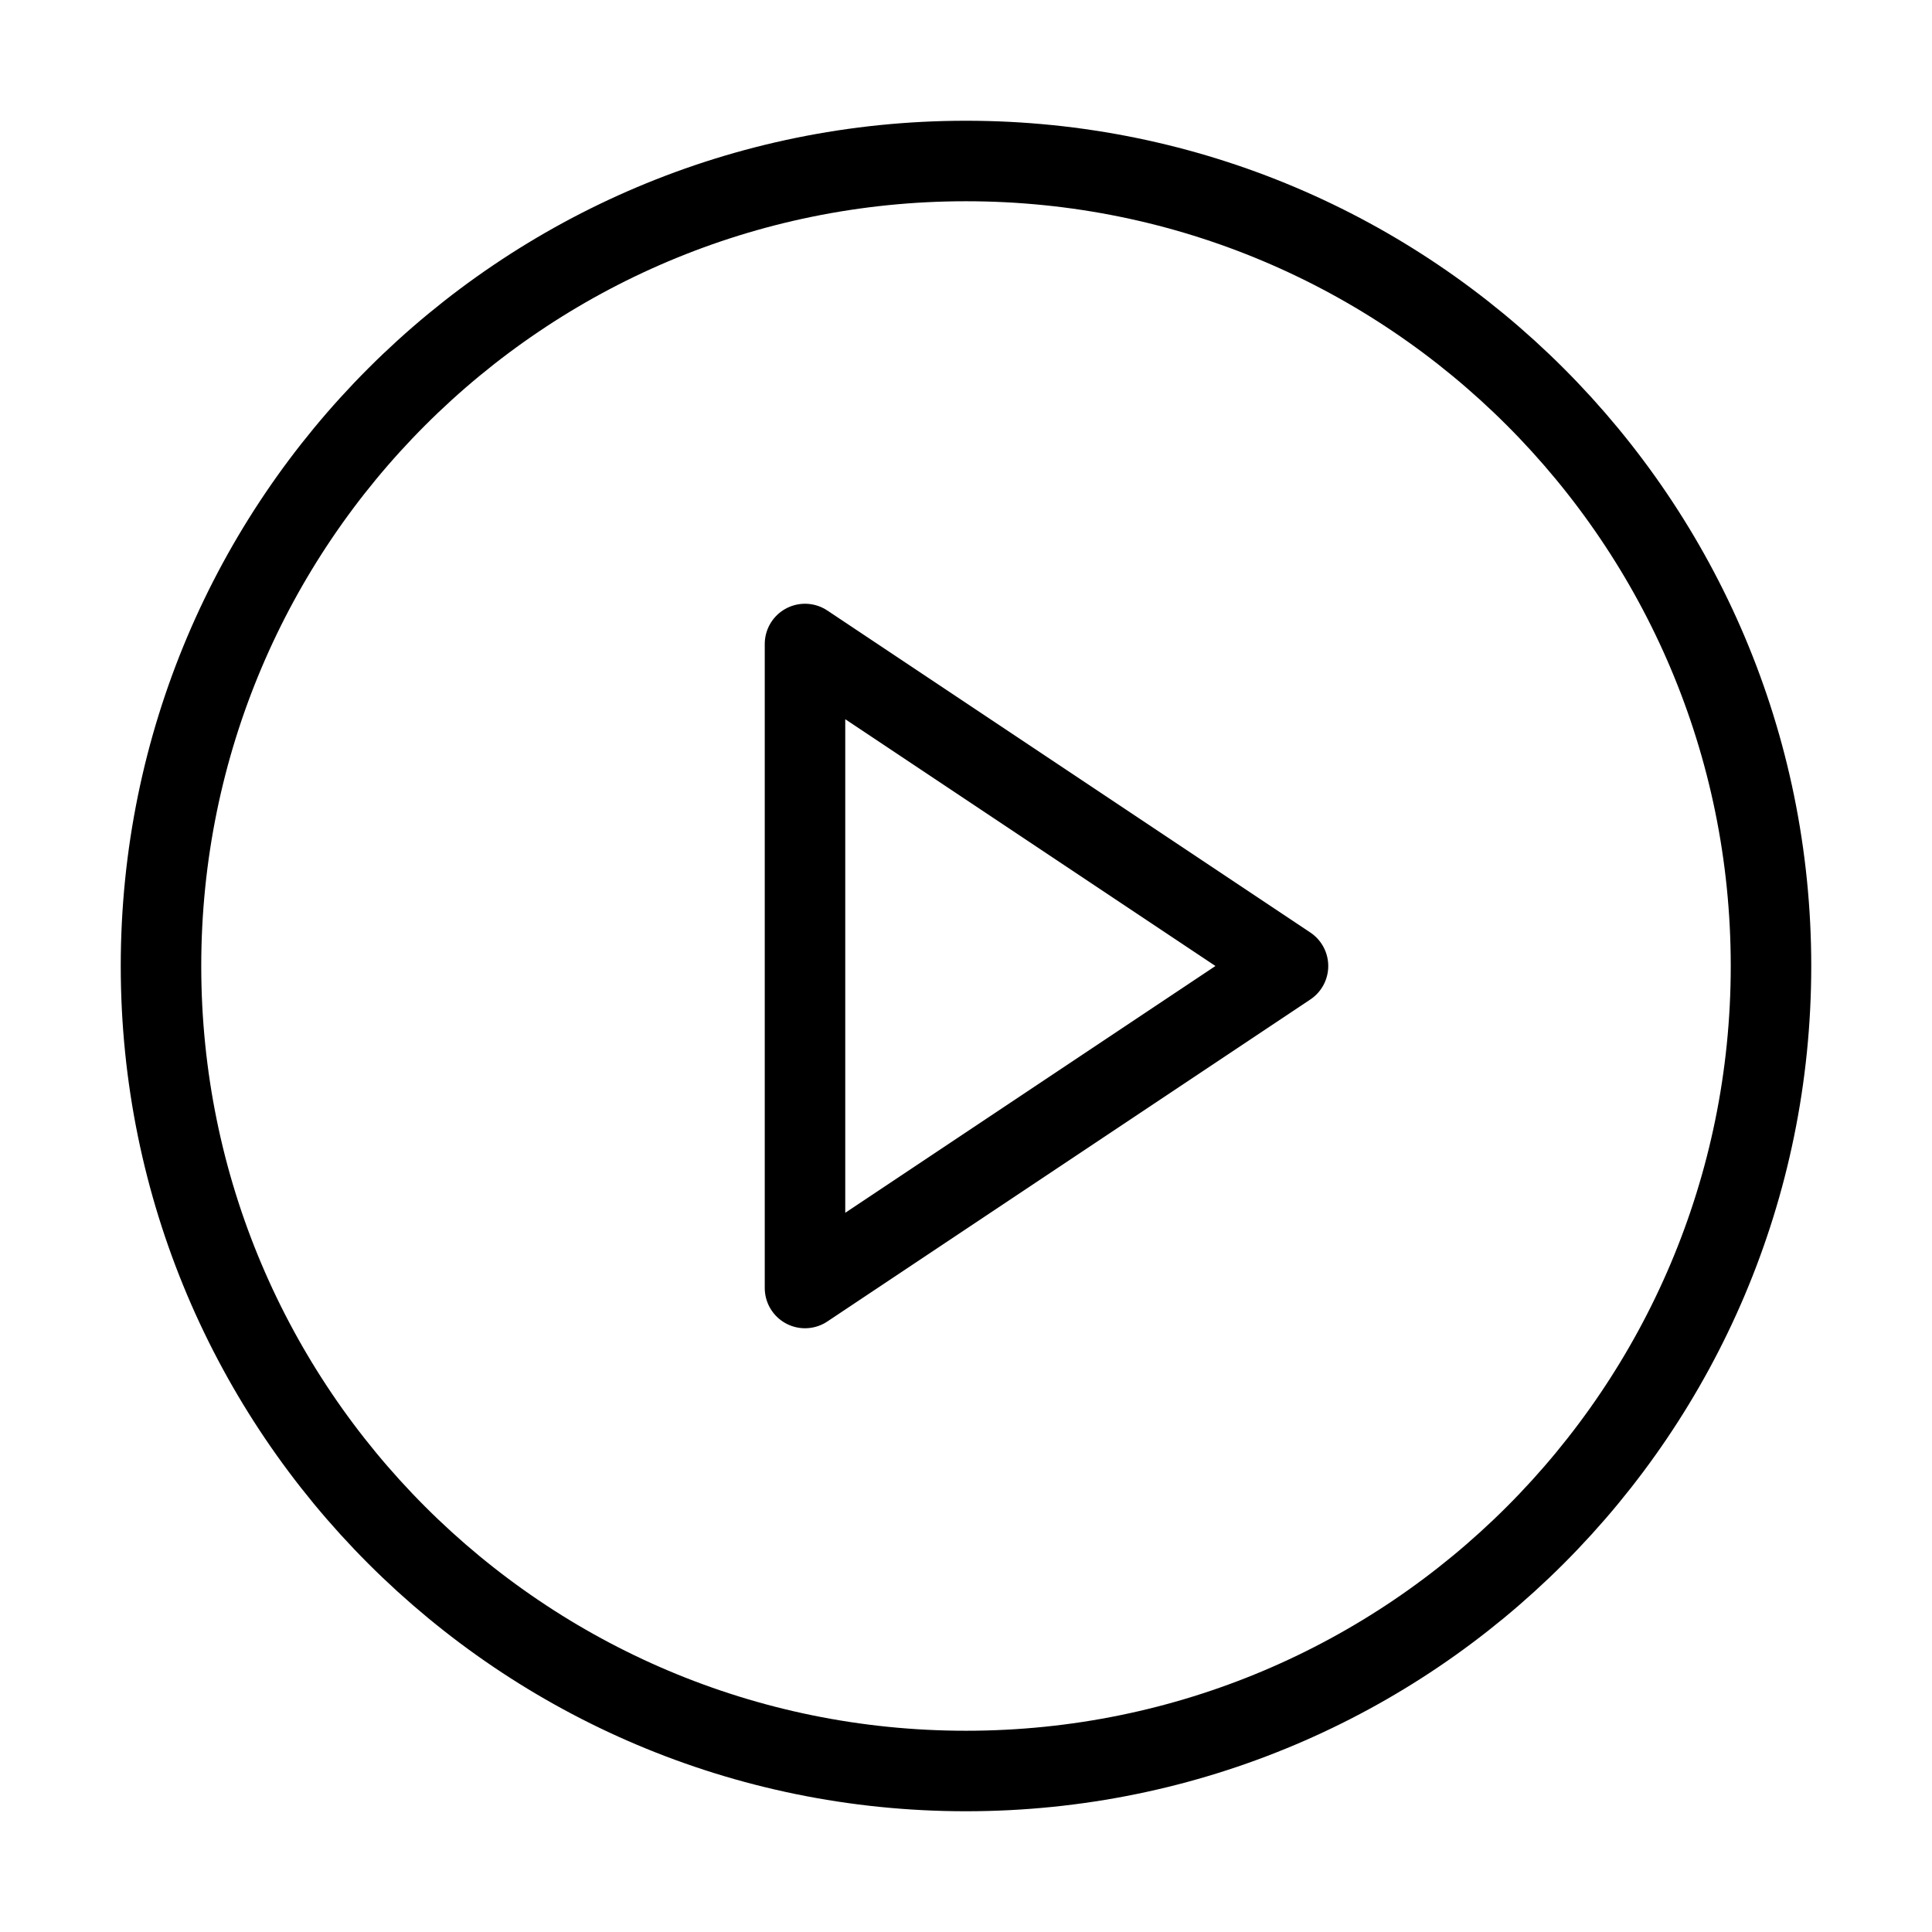
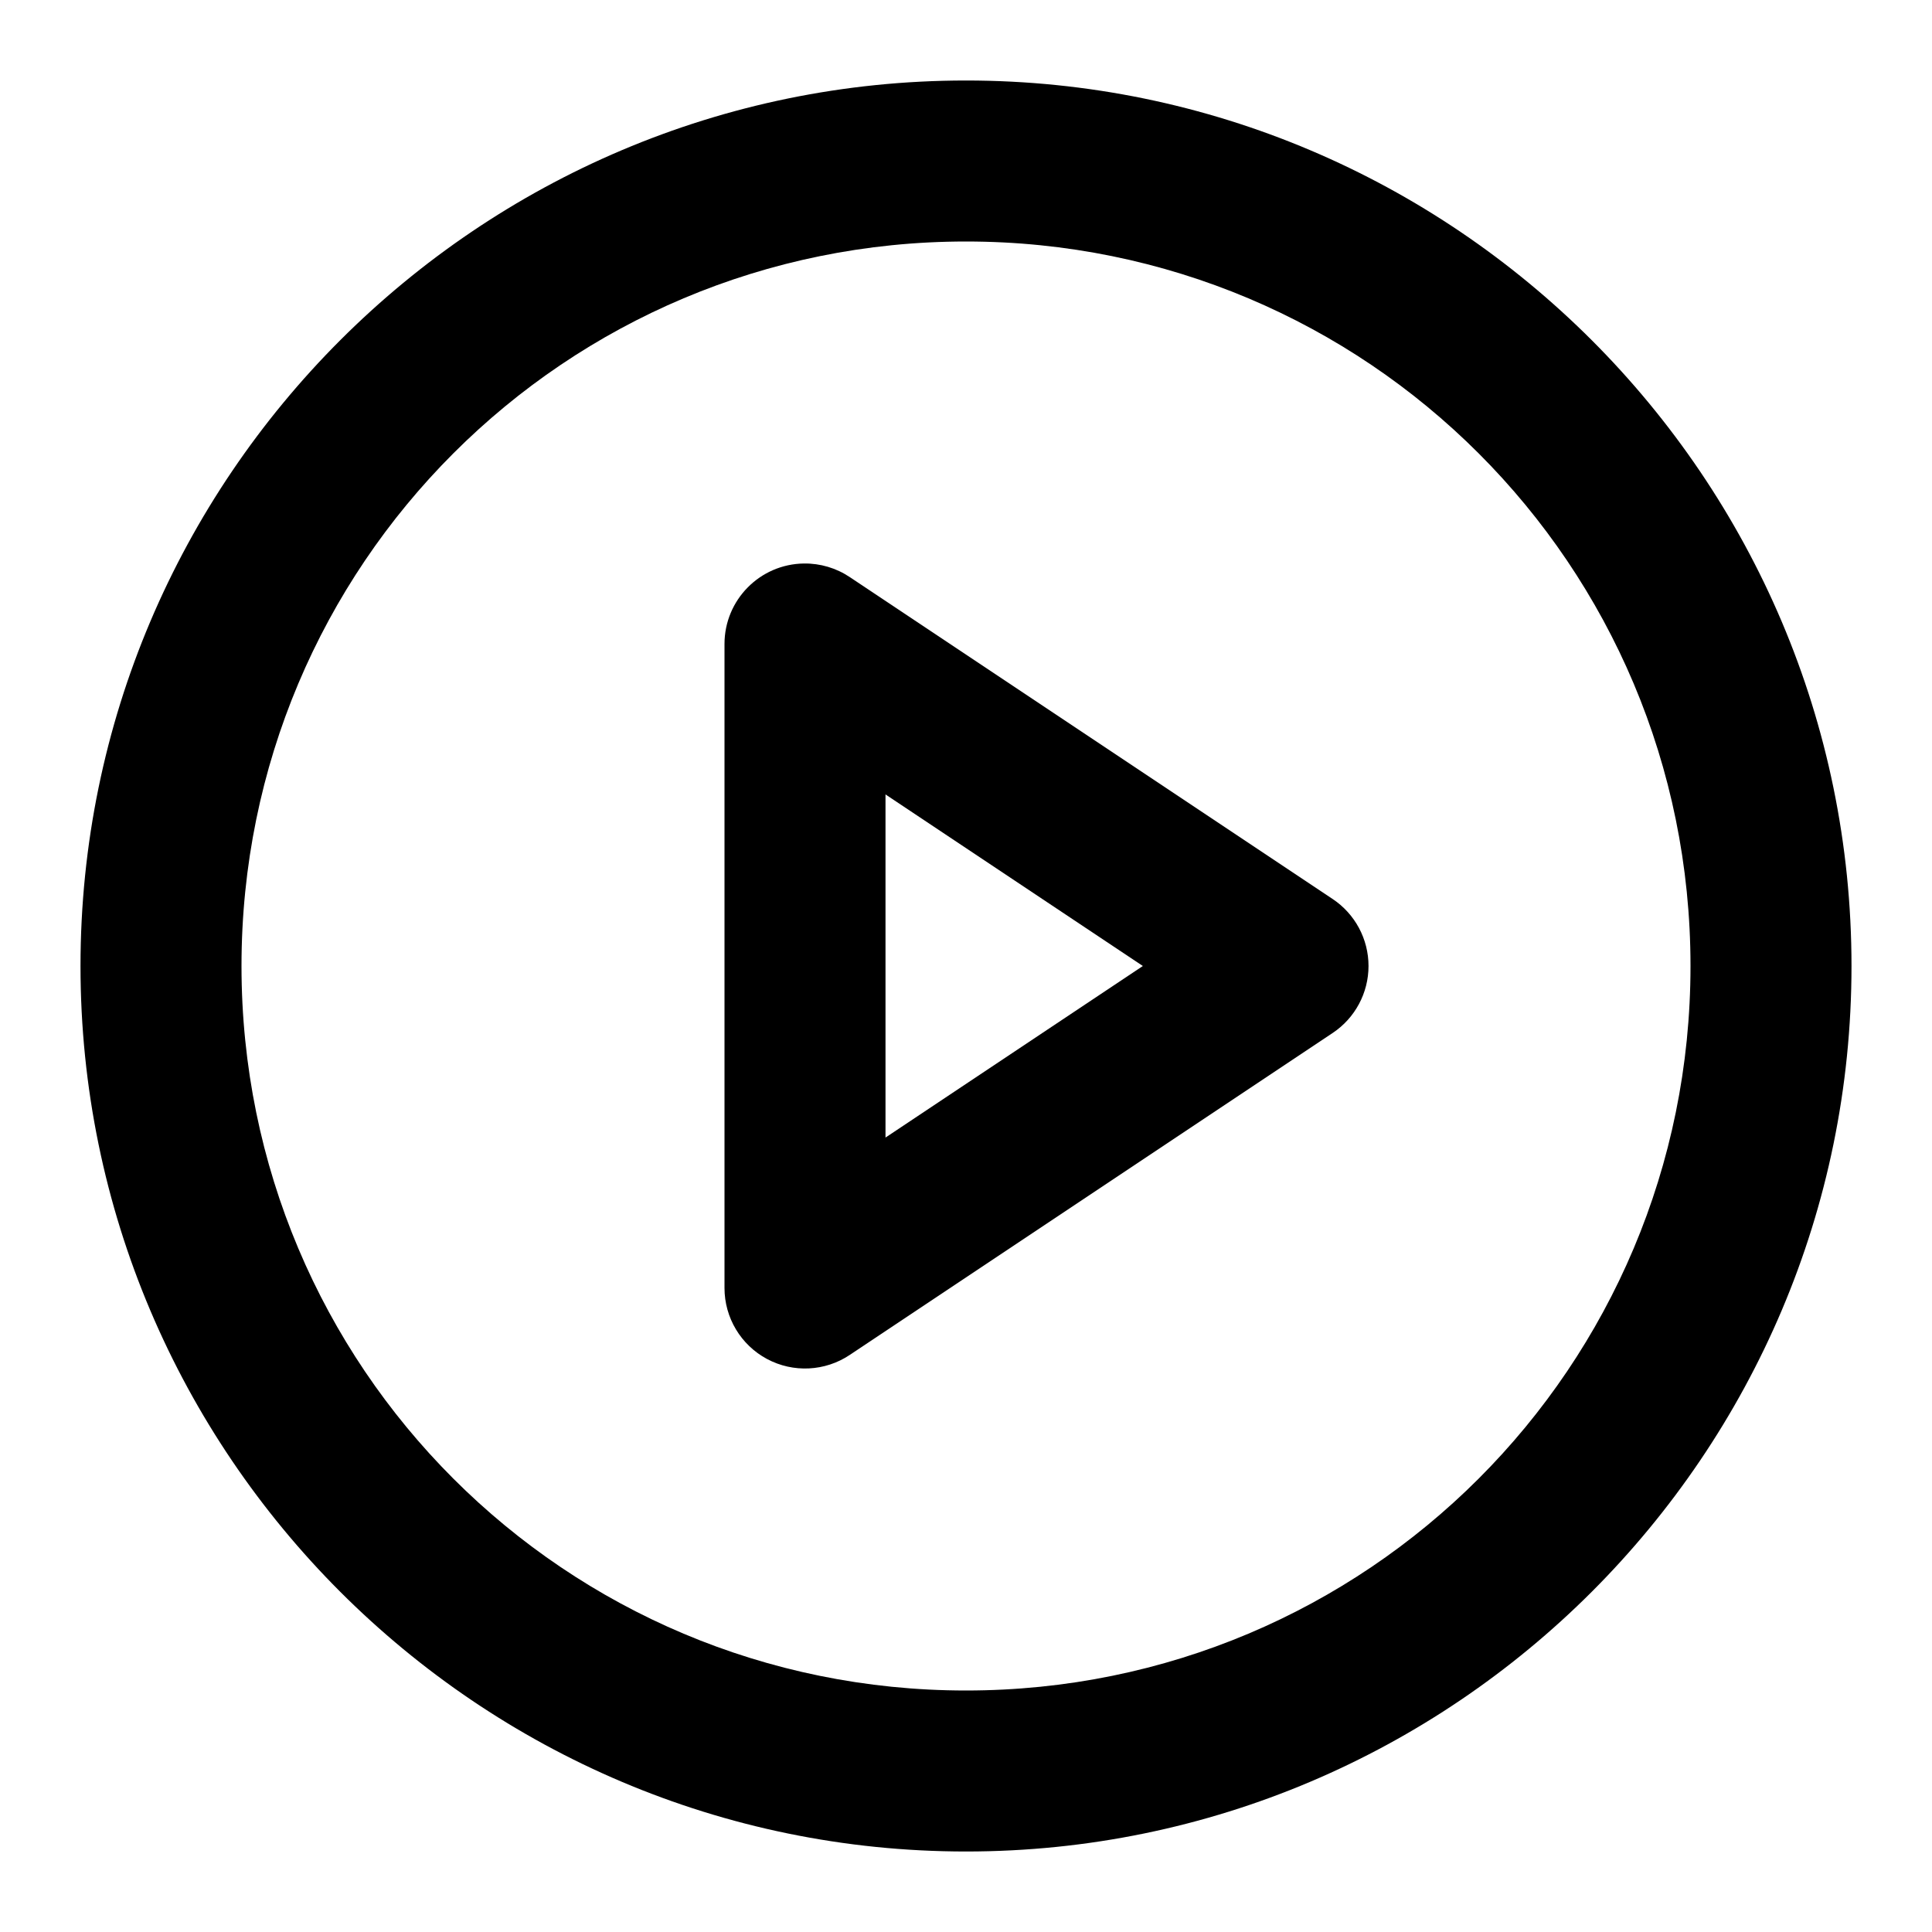
- <svg xmlns="http://www.w3.org/2000/svg" width="24" height="24" viewBox="0 0 24 24">
-   <circle cx="12" cy="12" r="10" fill="none" stroke="#000" stroke-linecap="round" stroke-linejoin="round" stroke-width="1" />
-   <polygon points="10 8 16 12 10 16 10 8" fill="none" stroke="#000" stroke-linecap="round" stroke-linejoin="round" stroke-width="1" />
+ <svg xmlns="http://www.w3.org/2000/svg" width="24" height="24" viewBox="0 0 24 24" version="1.1" id="svg6">
+   <defs id="defs10" />
+   <path style="color:#000000;font-style:normal;font-variant:normal;font-weight:normal;font-stretch:normal;font-size:medium;line-height:normal;font-family:sans-serif;font-variant-ligatures:normal;font-variant-position:normal;font-variant-caps:normal;font-variant-numeric:normal;font-variant-alternates:normal;font-feature-settings:normal;text-indent:0;text-align:start;text-decoration:none;text-decoration-line:none;text-decoration-style:solid;text-decoration-color:#000000;letter-spacing:normal;word-spacing:normal;text-transform:none;writing-mode:lr-tb;direction:ltr;text-orientation:mixed;dominant-baseline:auto;baseline-shift:baseline;text-anchor:start;white-space:normal;shape-padding:0;clip-rule:nonzero;display:inline;overflow:visible;visibility:visible;opacity:1;isolation:auto;mix-blend-mode:normal;color-interpolation:sRGB;color-interpolation-filters:linearRGB;solid-color:#000000;solid-opacity:1;vector-effect:none;fill:#000000;fill-opacity:1;fill-rule:nonzero;stroke:none;stroke-width:2;stroke-linecap:round;stroke-linejoin:round;stroke-miterlimit:4;stroke-dasharray:none;stroke-dashoffset:0;stroke-opacity:1;color-rendering:auto;image-rendering:auto;shape-rendering:auto;text-rendering:auto;enable-background:accumulate" d="M 12,1 C 5.937,1 1,5.937 1,12 1,18.063 5.937,23 12,23 18.063,23 23,18.063 23,12 23,5.937 18.063,1 12,1 Z m 0,2 c 4.982,0 9,4.018 9,9 0,4.982 -4.018,9 -9,9 C 7.018,21 3,16.982 3,12 3,7.018 7.018,3 12,3 Z" id="circle2" />
+   <path style="color:#000000;font-style:normal;font-variant:normal;font-weight:normal;font-stretch:normal;font-size:medium;line-height:normal;font-family:sans-serif;font-variant-ligatures:normal;font-variant-position:normal;font-variant-caps:normal;font-variant-numeric:normal;font-variant-alternates:normal;font-feature-settings:normal;text-indent:0;text-align:start;text-decoration:none;text-decoration-line:none;text-decoration-style:solid;text-decoration-color:#000000;letter-spacing:normal;word-spacing:normal;text-transform:none;writing-mode:lr-tb;direction:ltr;text-orientation:mixed;dominant-baseline:auto;baseline-shift:baseline;text-anchor:start;white-space:normal;shape-padding:0;clip-rule:nonzero;display:inline;overflow:visible;visibility:visible;opacity:1;isolation:auto;mix-blend-mode:normal;color-interpolation:sRGB;color-interpolation-filters:linearRGB;solid-color:#000000;solid-opacity:1;vector-effect:none;fill:#000000;fill-opacity:1;fill-rule:nonzero;stroke:none;stroke-width:2;stroke-linecap:round;stroke-linejoin:round;stroke-miterlimit:4;stroke-dasharray:none;stroke-dashoffset:0;stroke-opacity:1;color-rendering:auto;image-rendering:auto;shape-rendering:auto;text-rendering:auto;enable-background:accumulate" d="M 9.988,7 A 1,1 0 0 0 9,8 v 8 a 1,1 0 0 0 1.555,0.832 l 6,-4 a 1,1 0 0 0 0,-1.664 l -6,-4 A 1,1 0 0 0 9.988,7 Z M 11,9.869 14.197,12 11,14.131 Z" id="polygon4" />
</svg>
